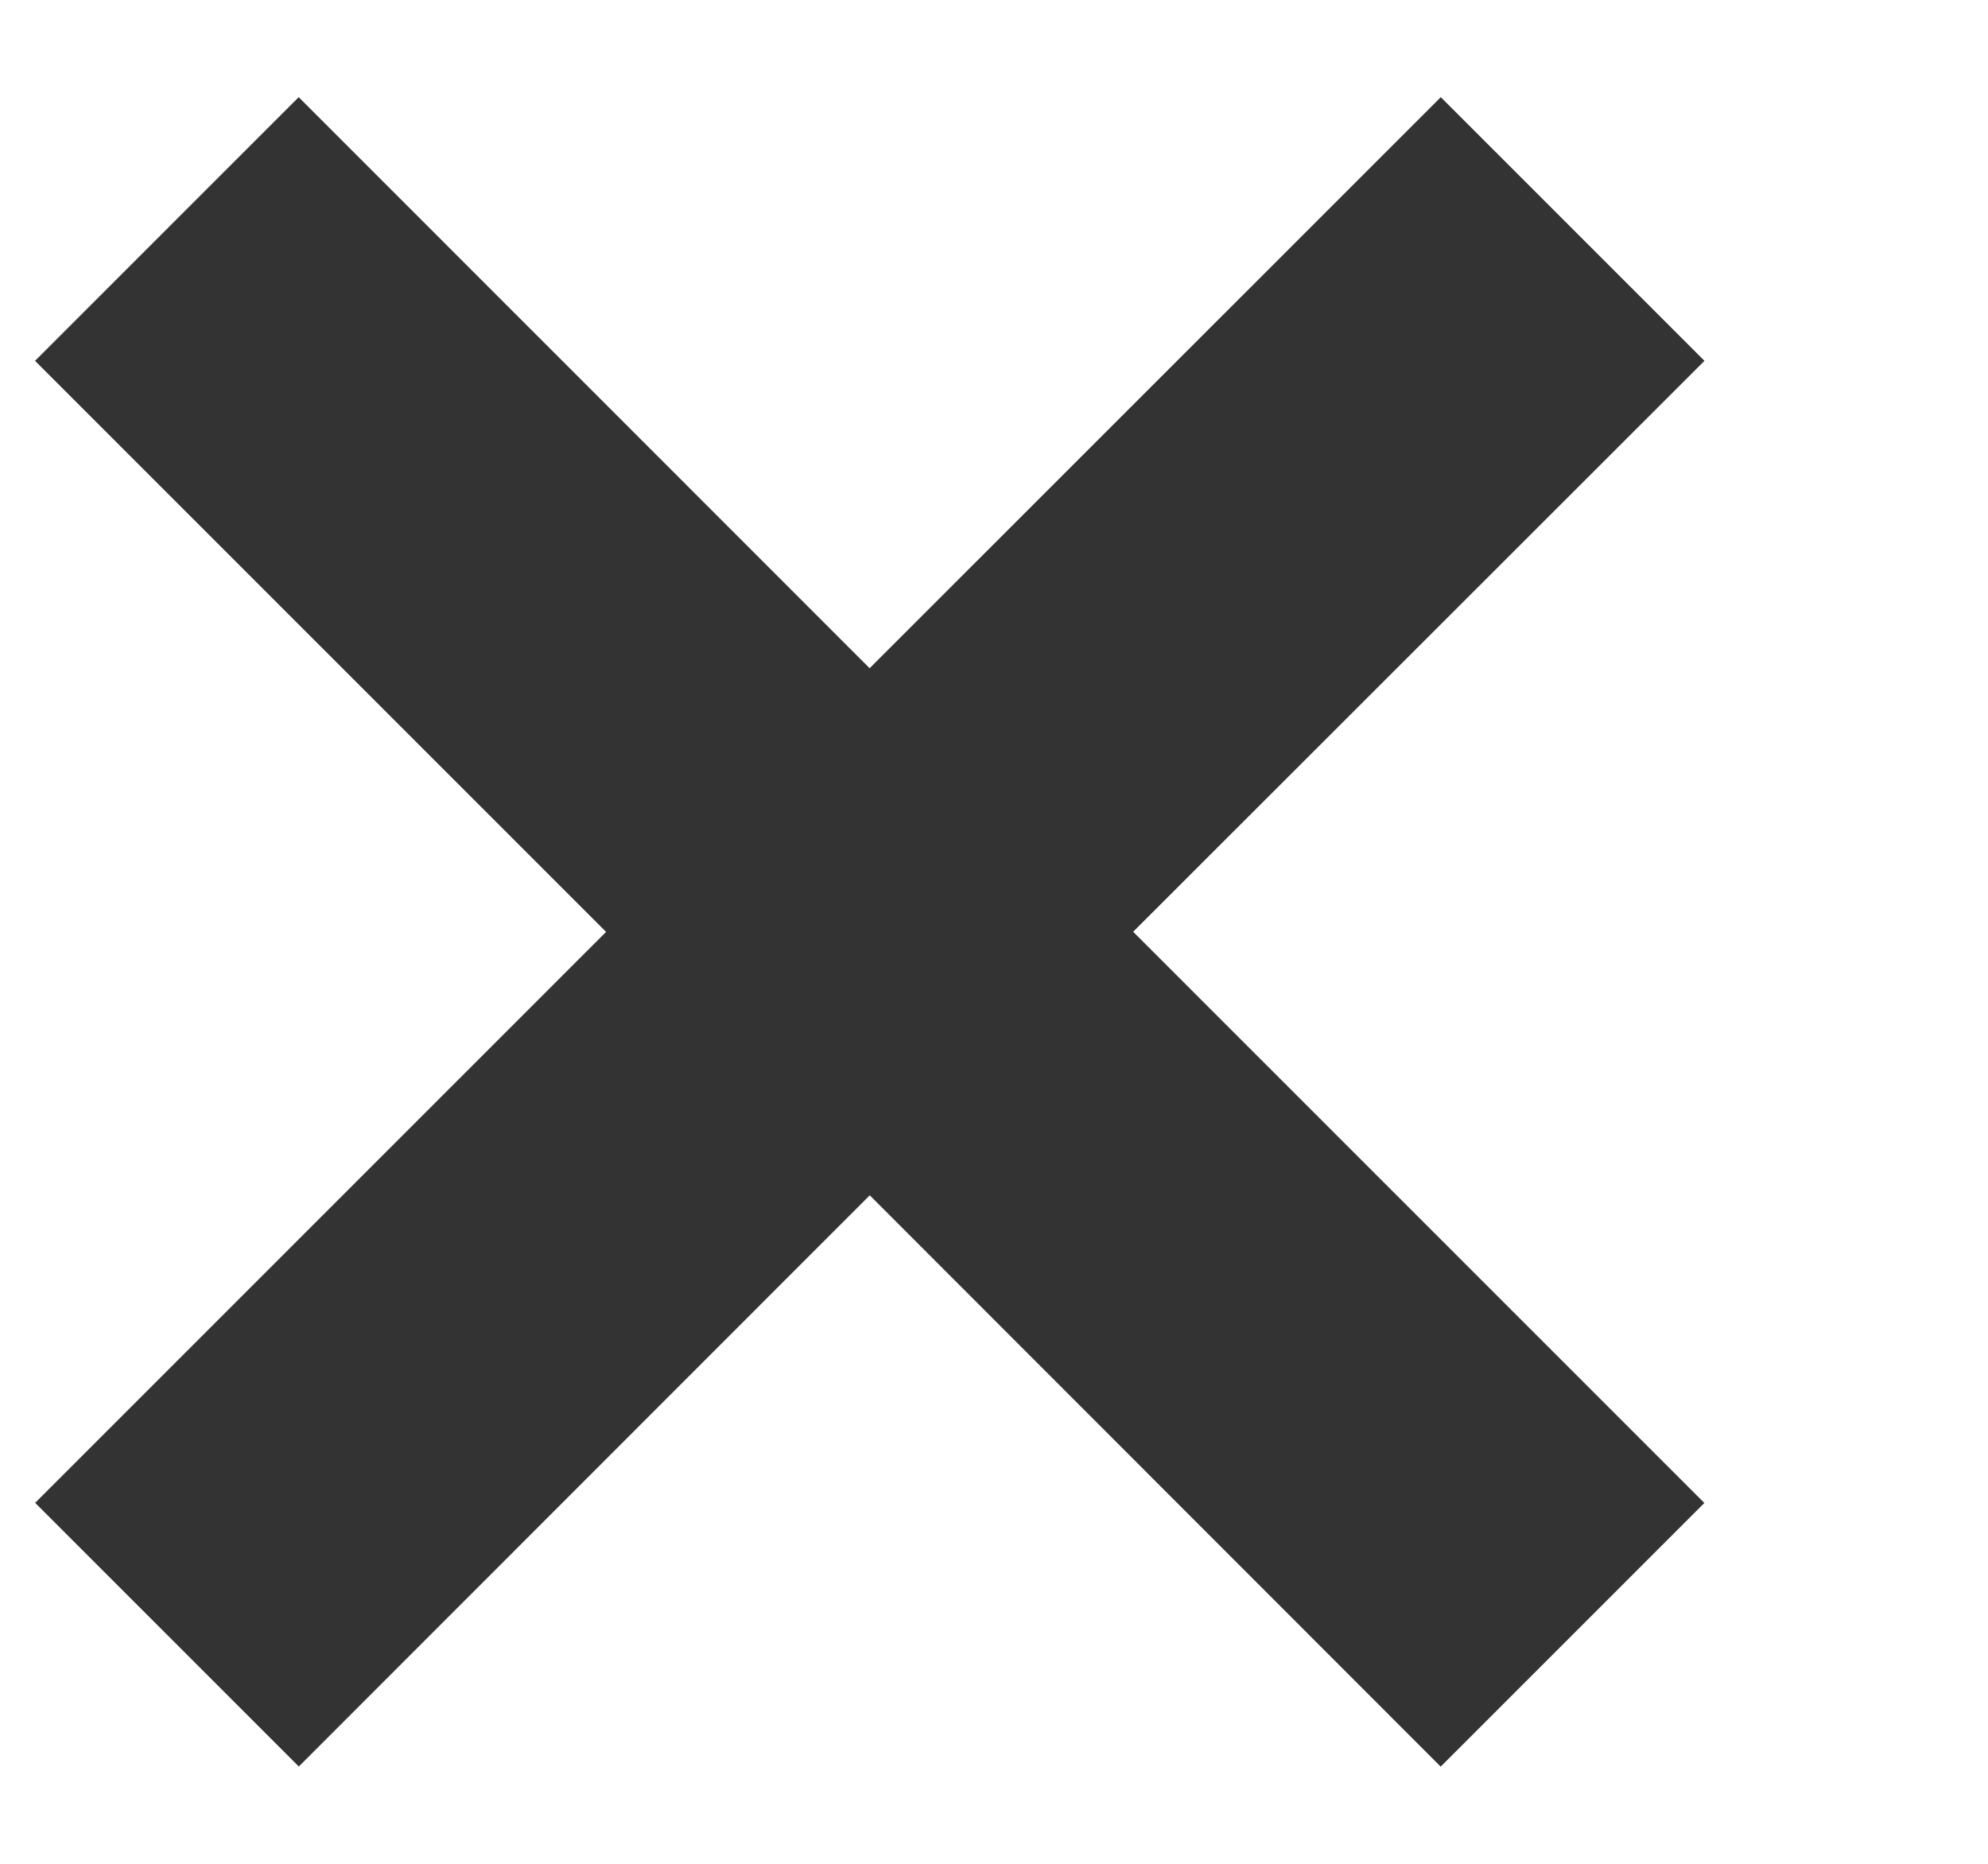
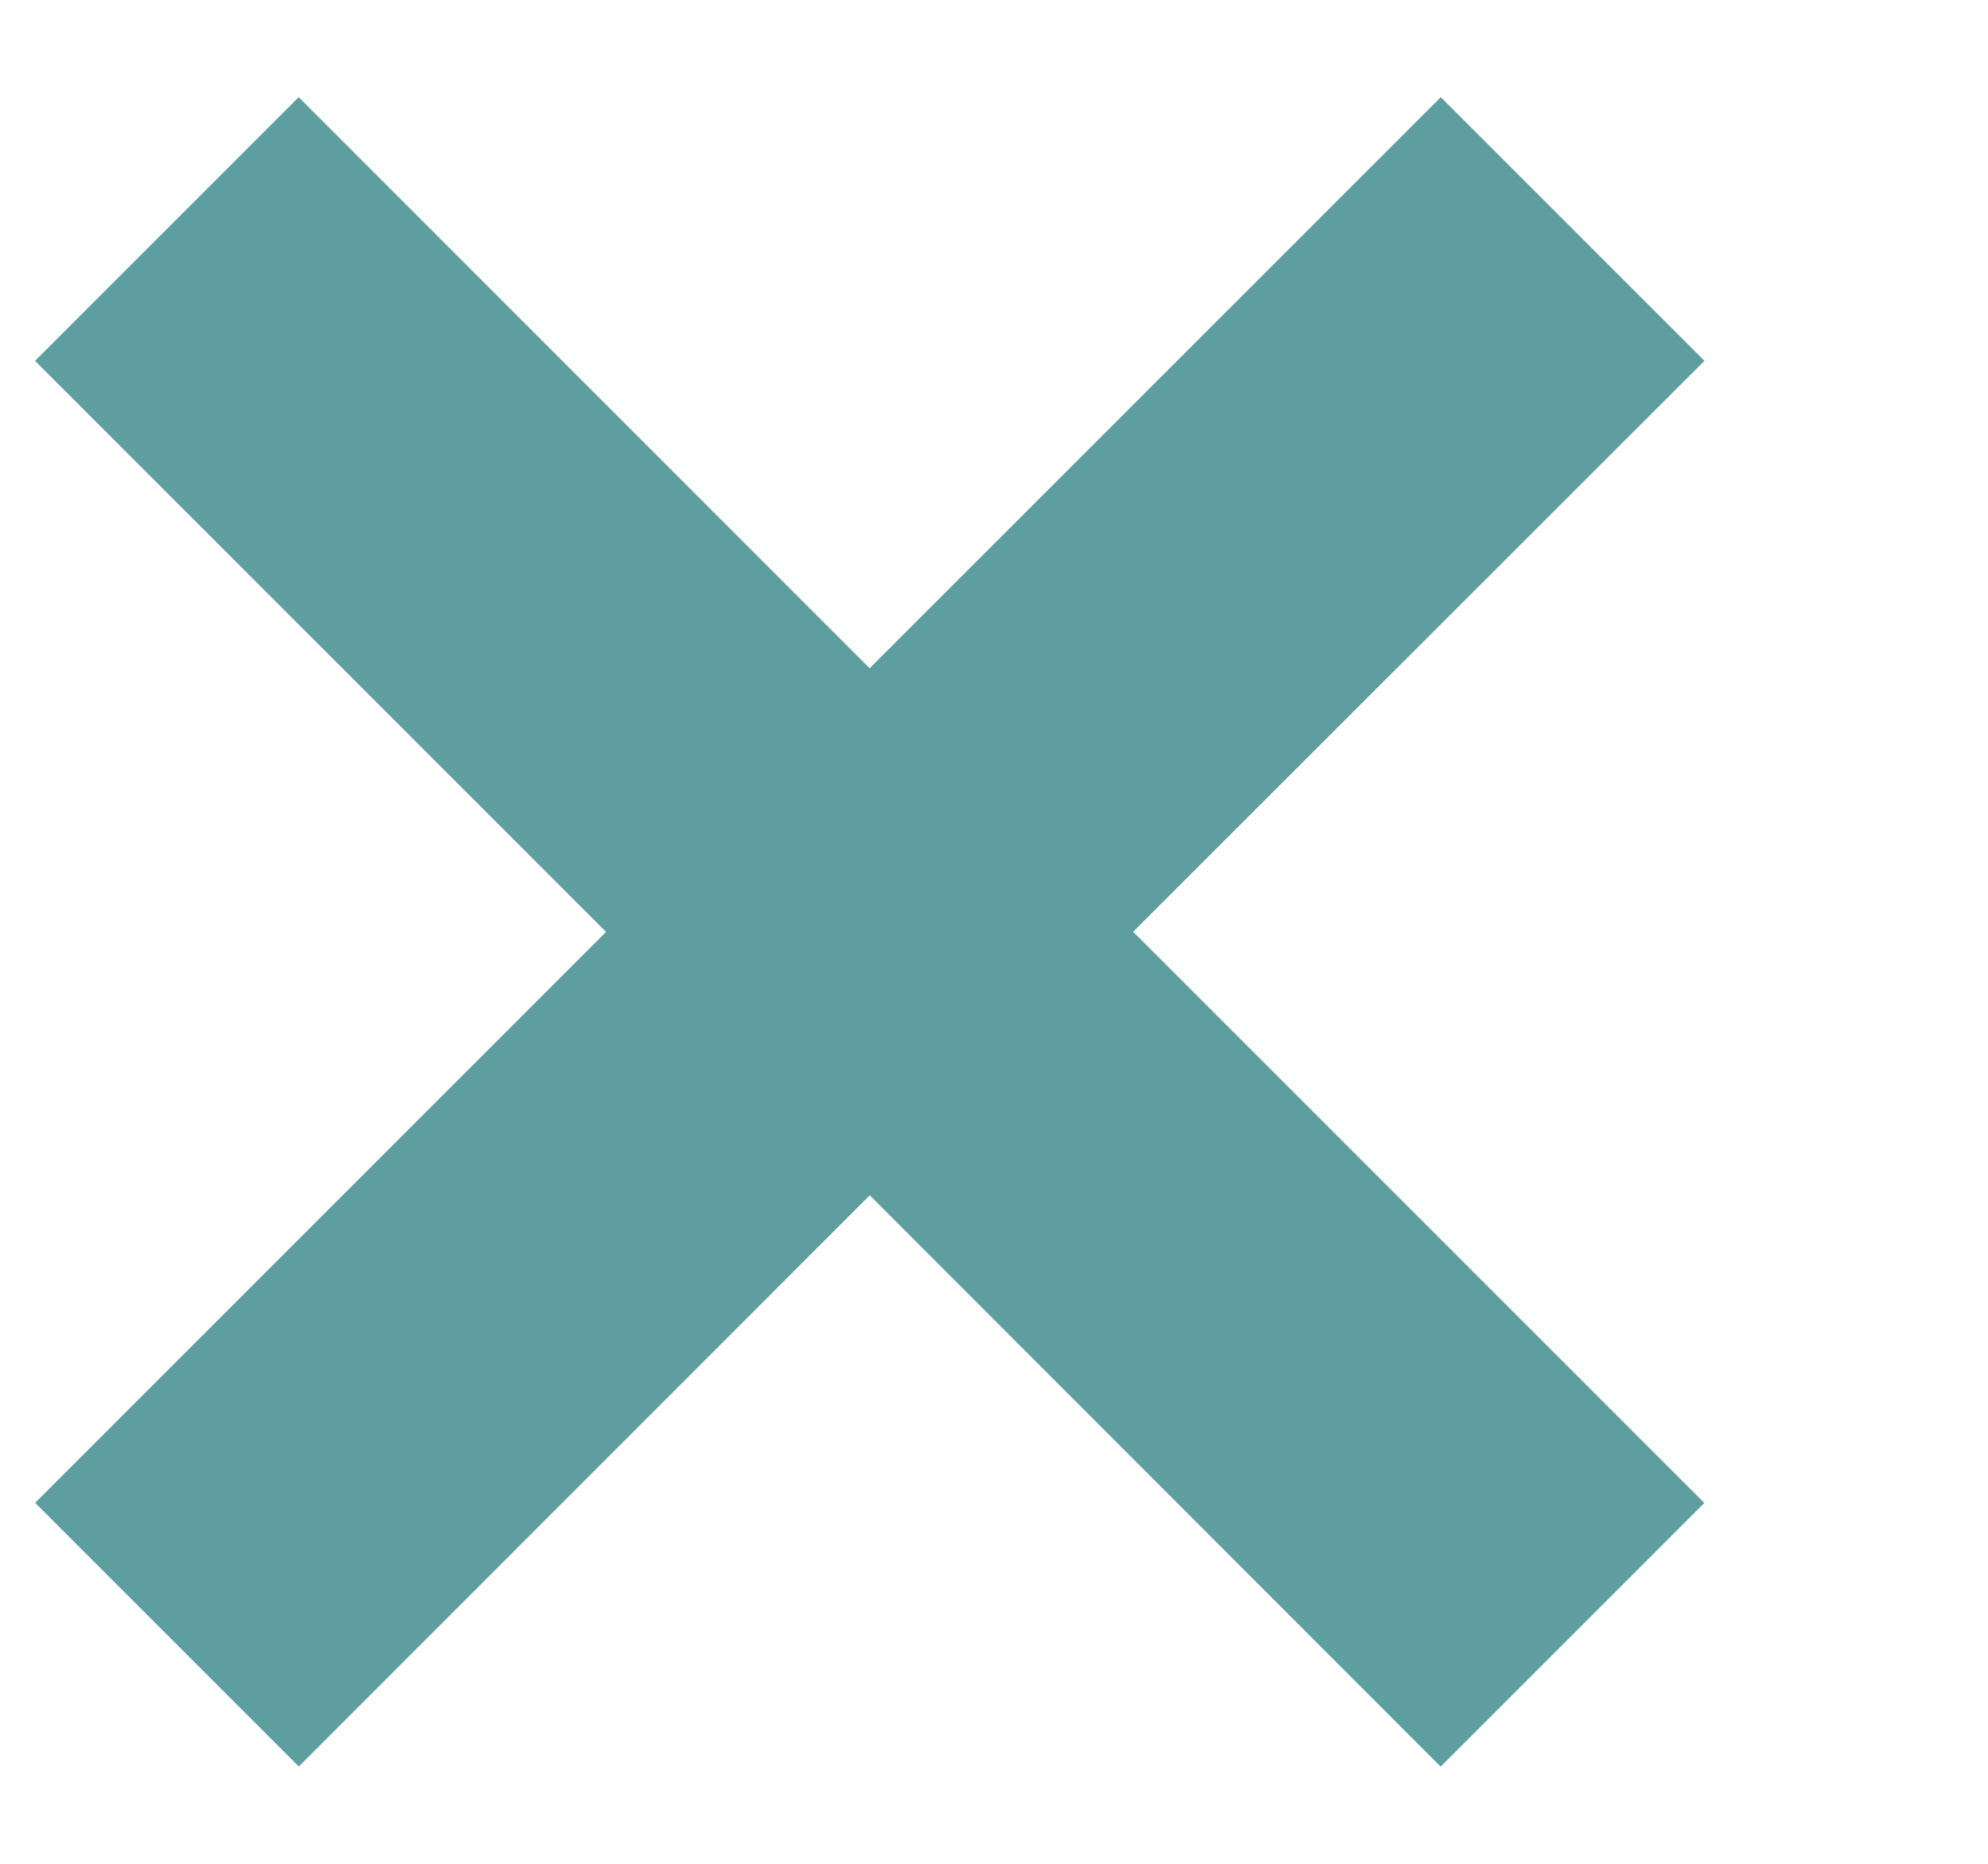
<svg xmlns="http://www.w3.org/2000/svg" width="16" height="15">
-   <path d="m11.596.782 2.122 2.122L9.12 7.499l4.597 4.597-2.122 2.122L7 9.62l-4.595 4.597-2.122-2.122L4.878 7.5.282 2.904 2.404.782l4.595 4.596L11.596.782Z" fill="#333" />
+   <path d="m11.596.782 2.122 2.122L9.12 7.499l4.597 4.597-2.122 2.122L7 9.62l-4.595 4.597-2.122-2.122L4.878 7.5.282 2.904 2.404.782l4.595 4.596L11.596.782Z" fill="#5f9ea0" />
</svg>
